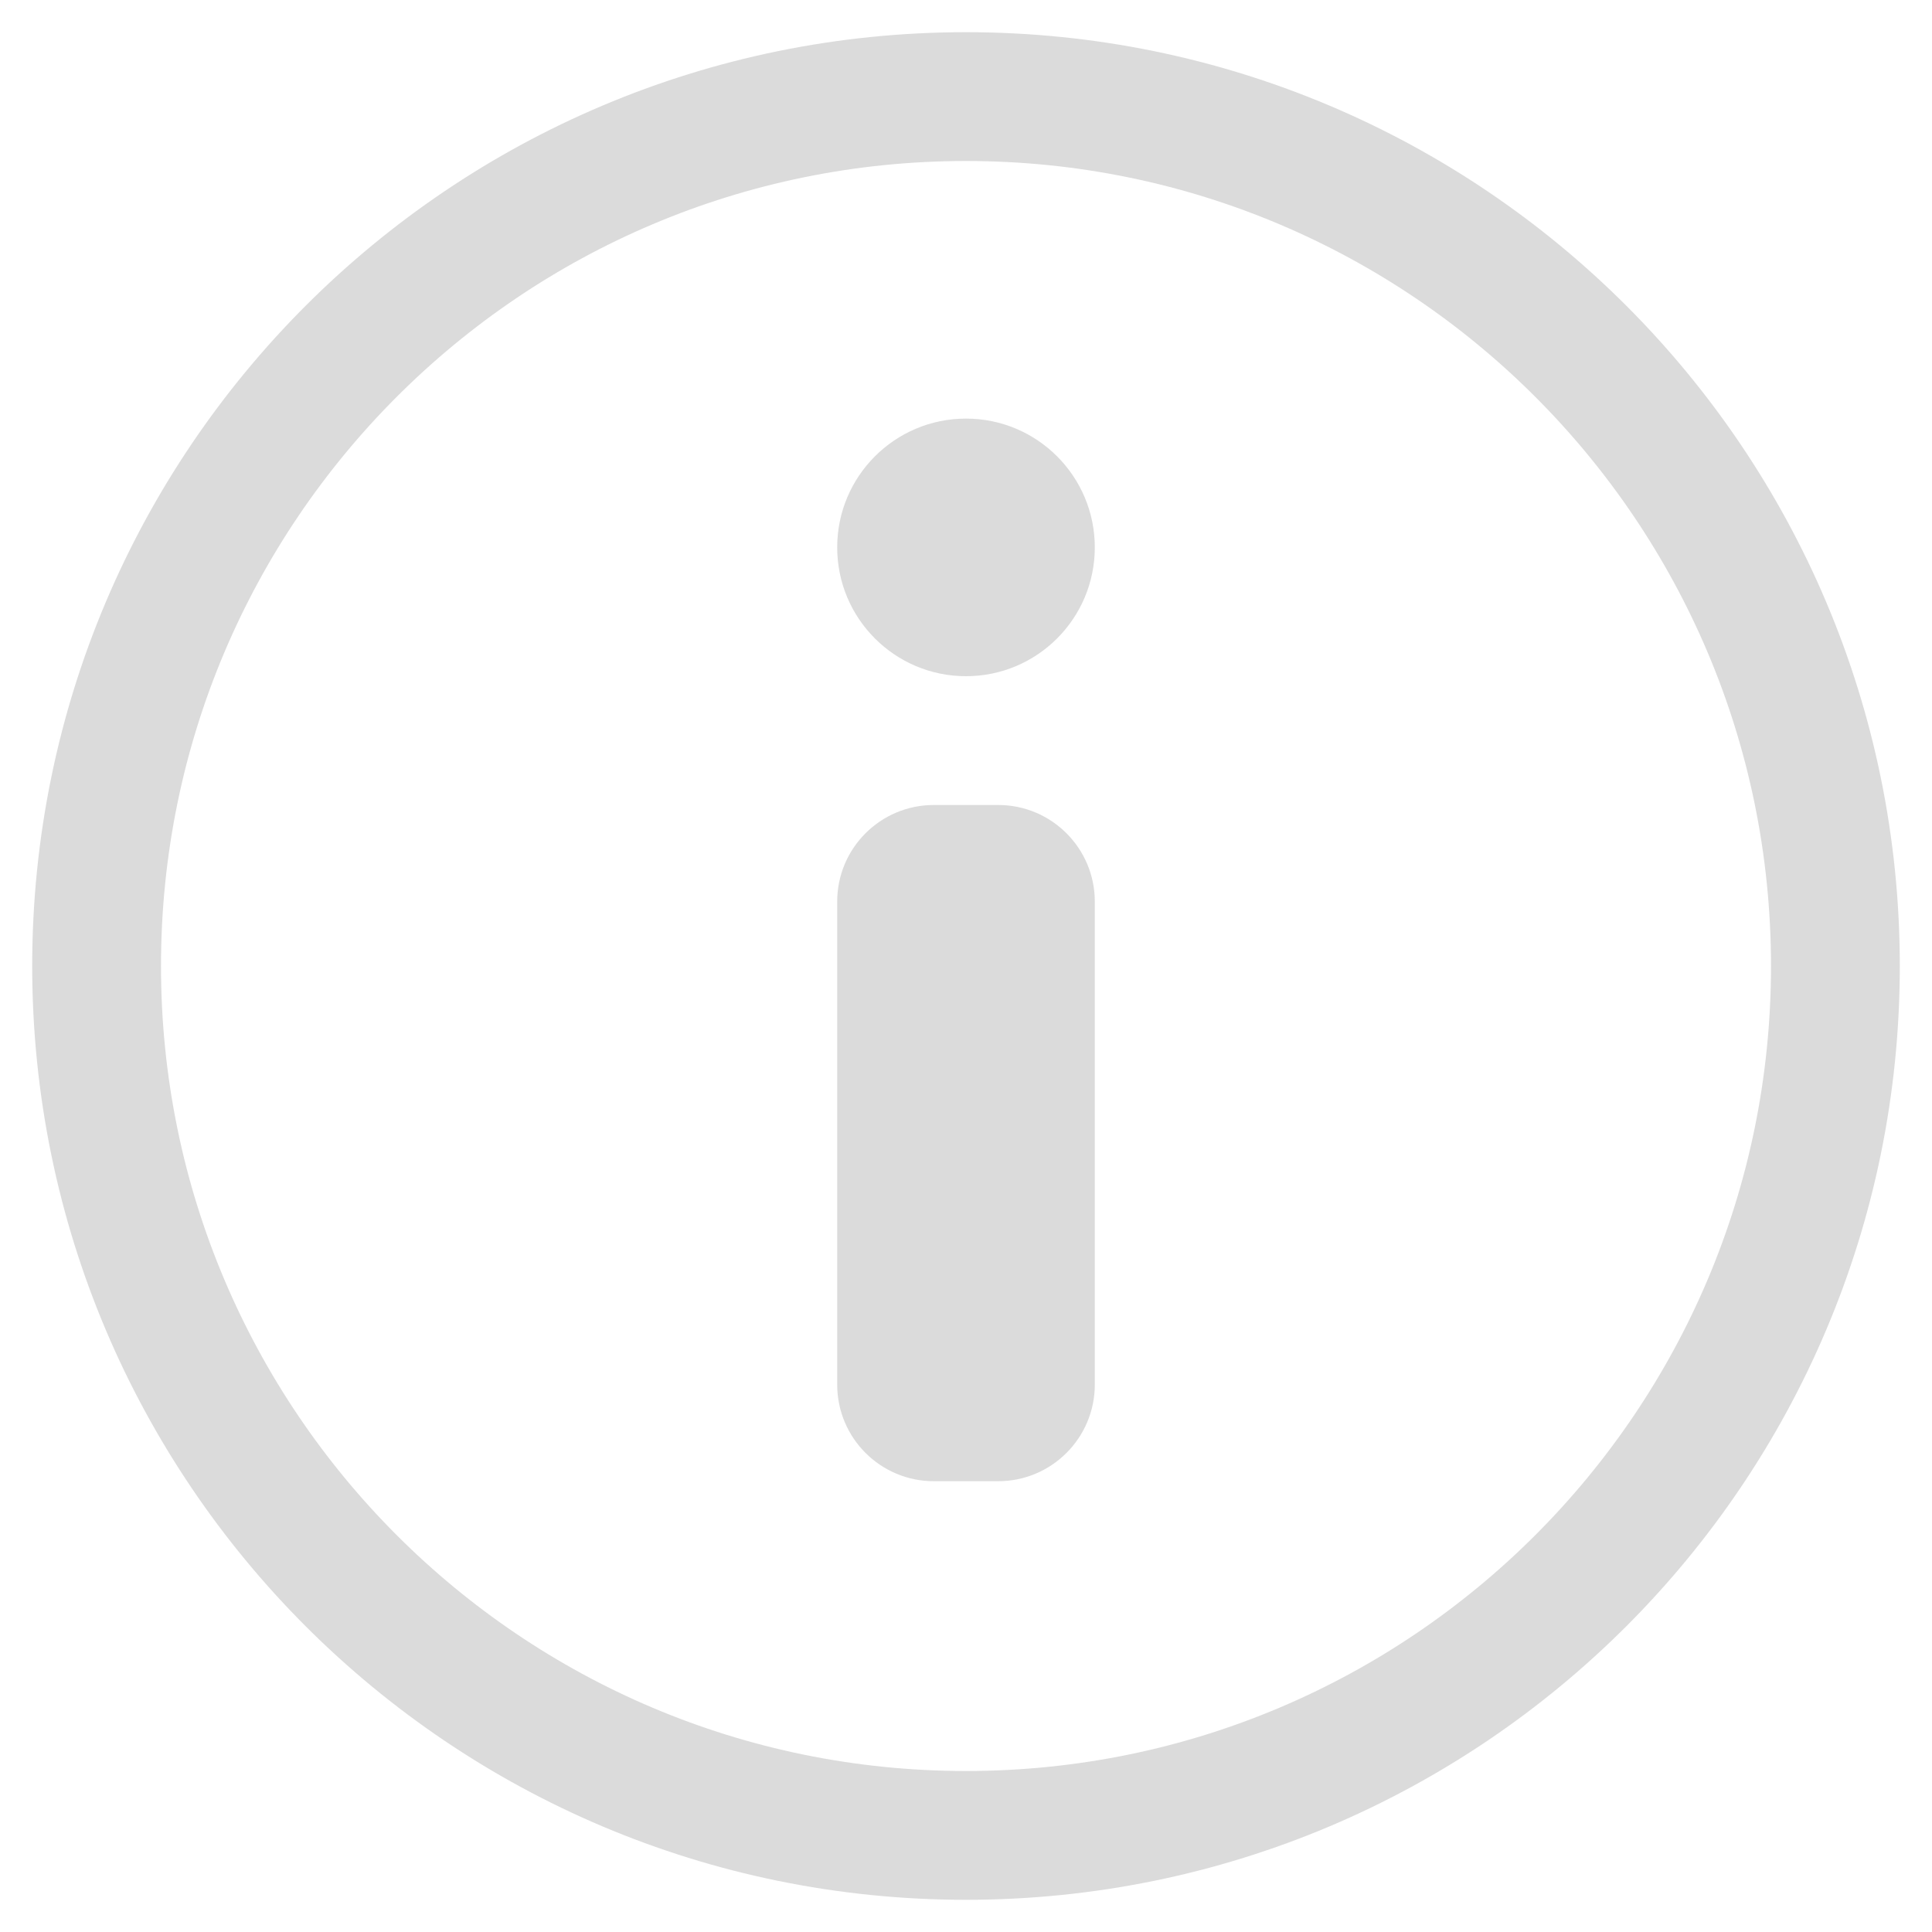
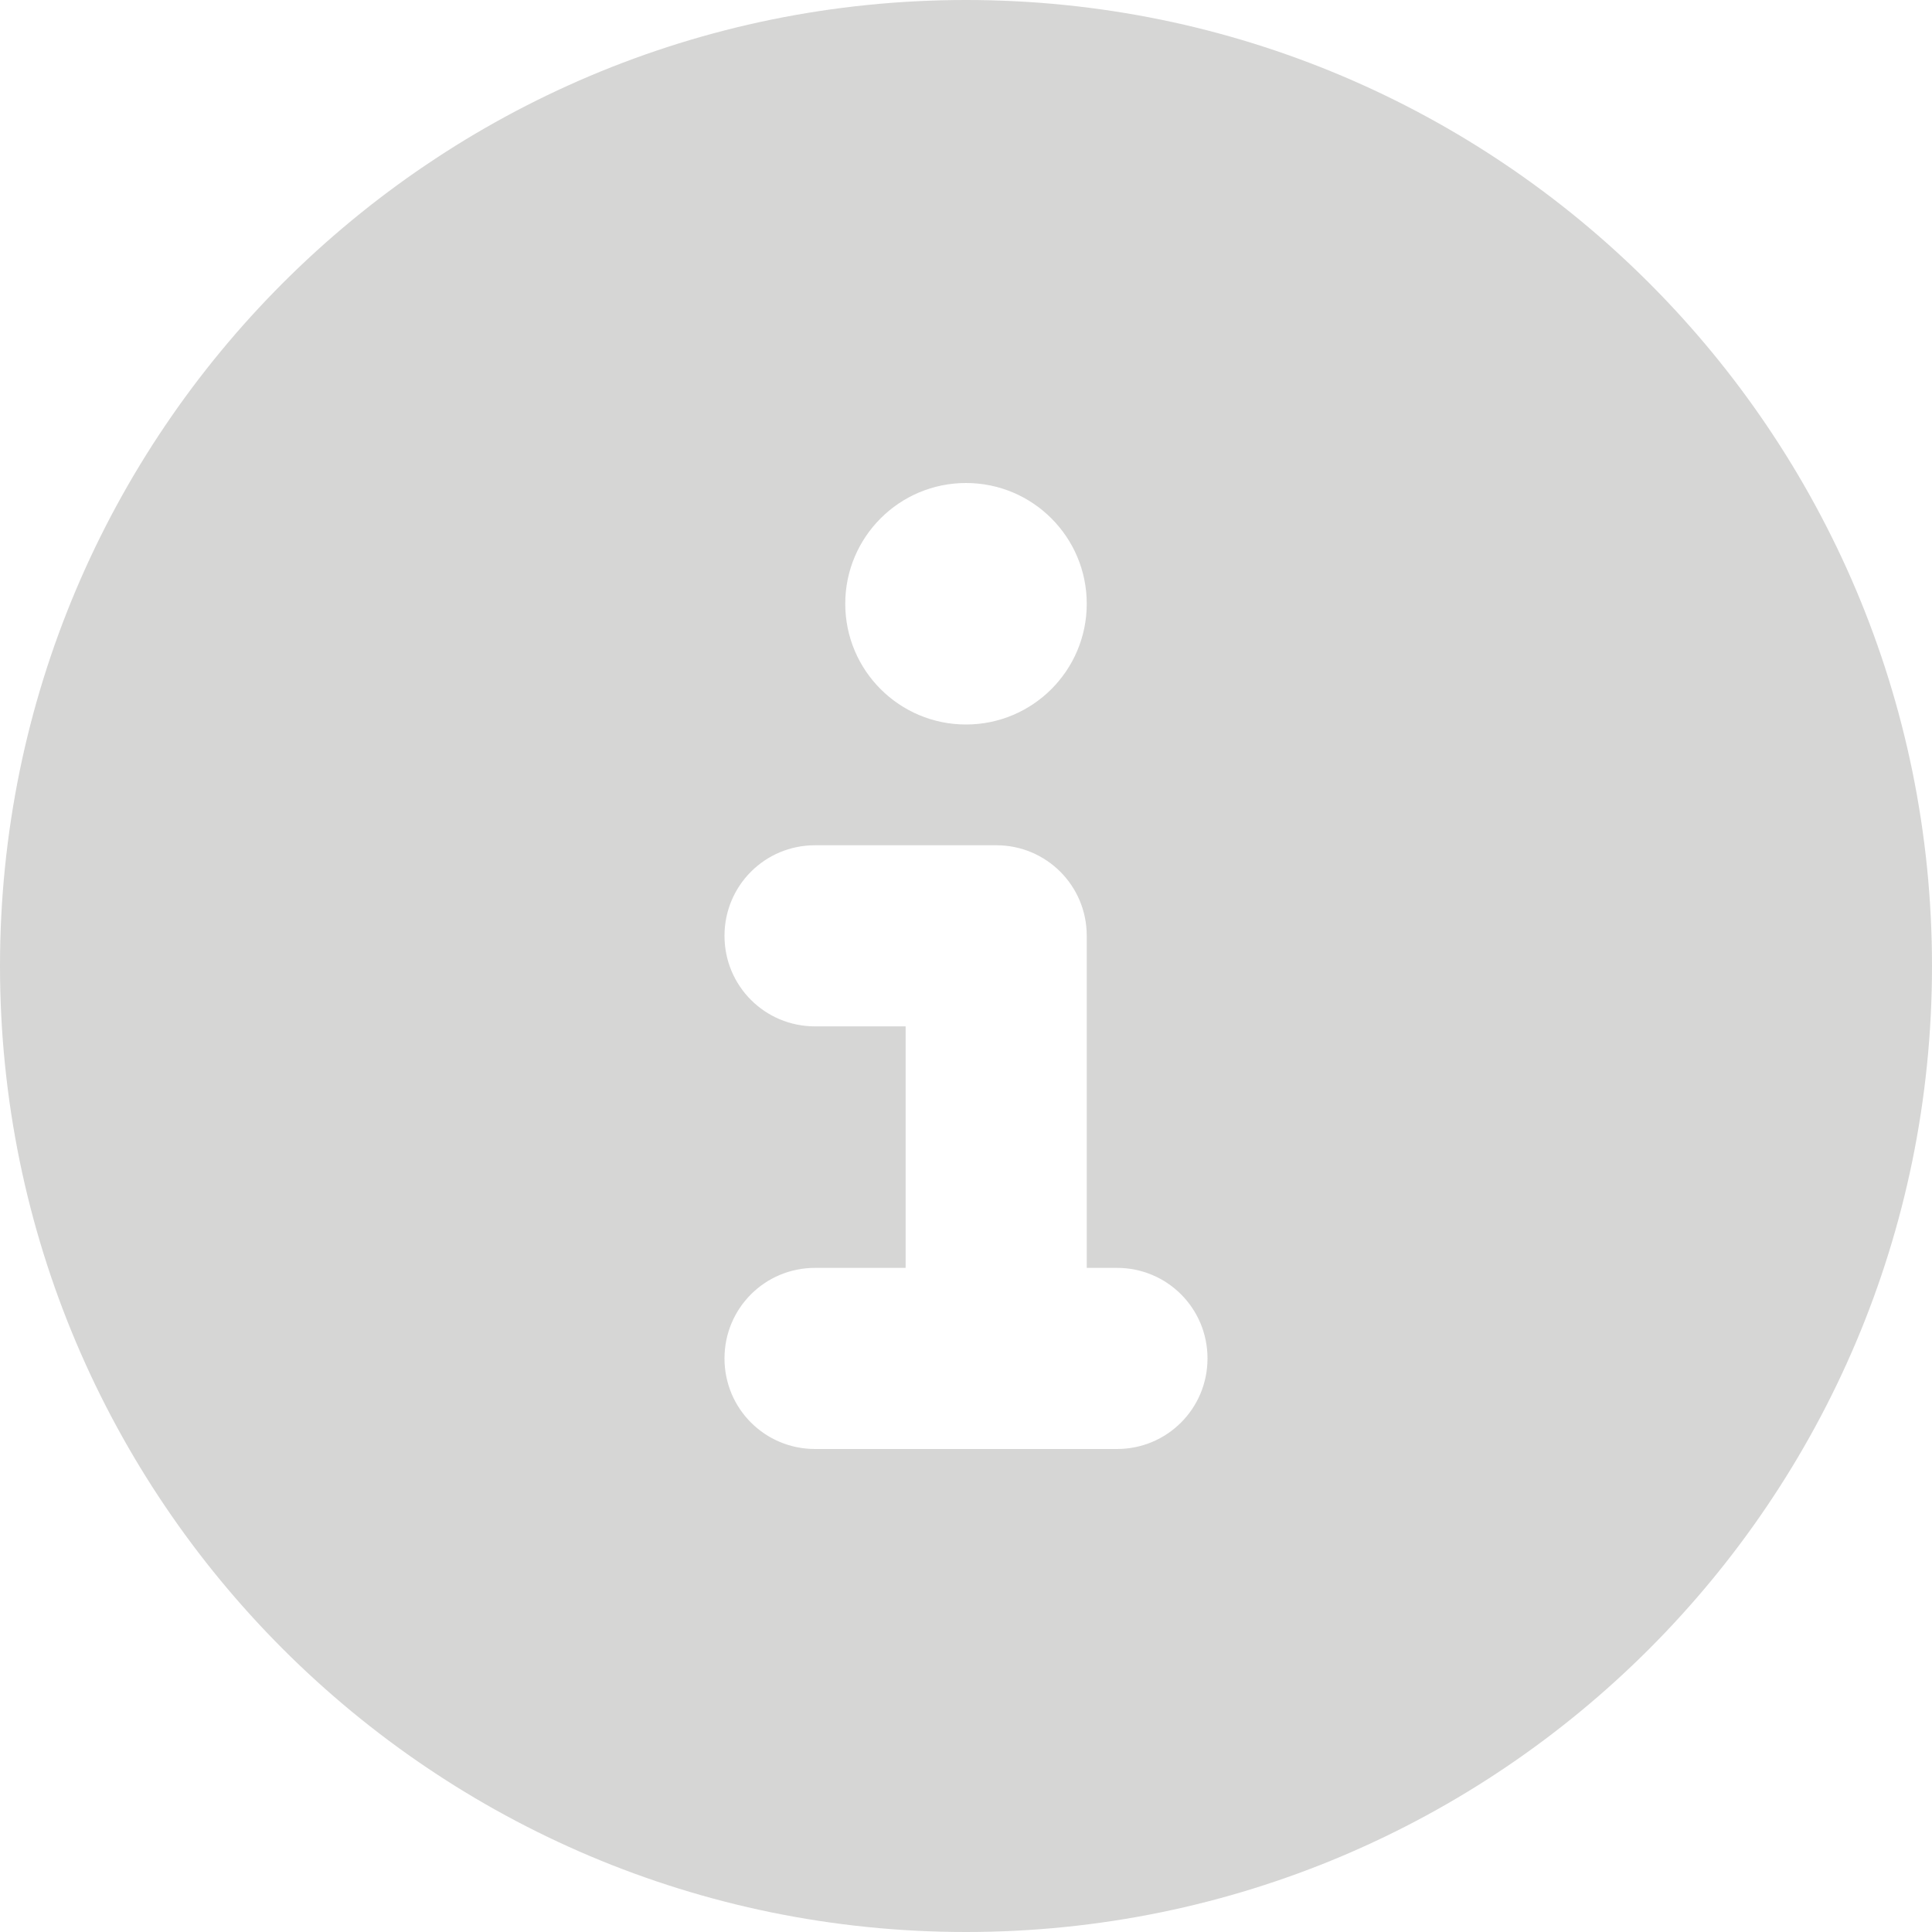
- <svg xmlns="http://www.w3.org/2000/svg" viewBox="0 0 120 120" aria-hidden="true">
-   <circle cx="60" cy="60" r="54" fill="none" stroke="#1D1D1A" stroke-opacity=".16" stroke-width="8" />
-   <circle cx="60" cy="34" r="8" fill="#1D1D1A" fill-opacity=".16" />
-   <rect x="52" y="50" width="16" height="42" rx="6" fill="#1D1D1A" fill-opacity=".16" />
+ <svg xmlns="http://www.w3.org/2000/svg" viewBox="0 0 512 512" aria-hidden="true">
+   <path fill="#1D1D1A" fill-opacity=".18" d="M256 512A256 256 0 1 0 256 0a256 256 0 1 0 0 512zM216 336h24V272H216c-13.3 0-24-10.7-24-24s10.7-24 24-24h48c13.3 0 24 10.7 24 24v88h8c13.3 0 24 10.7 24 24s-10.7 24-24 24H216c-13.3 0-24-10.7-24-24s10.7-24 24-24zm40-208a32 32 0 1 1 0 64 32 32 0 1 1 0-64z" />
</svg>
